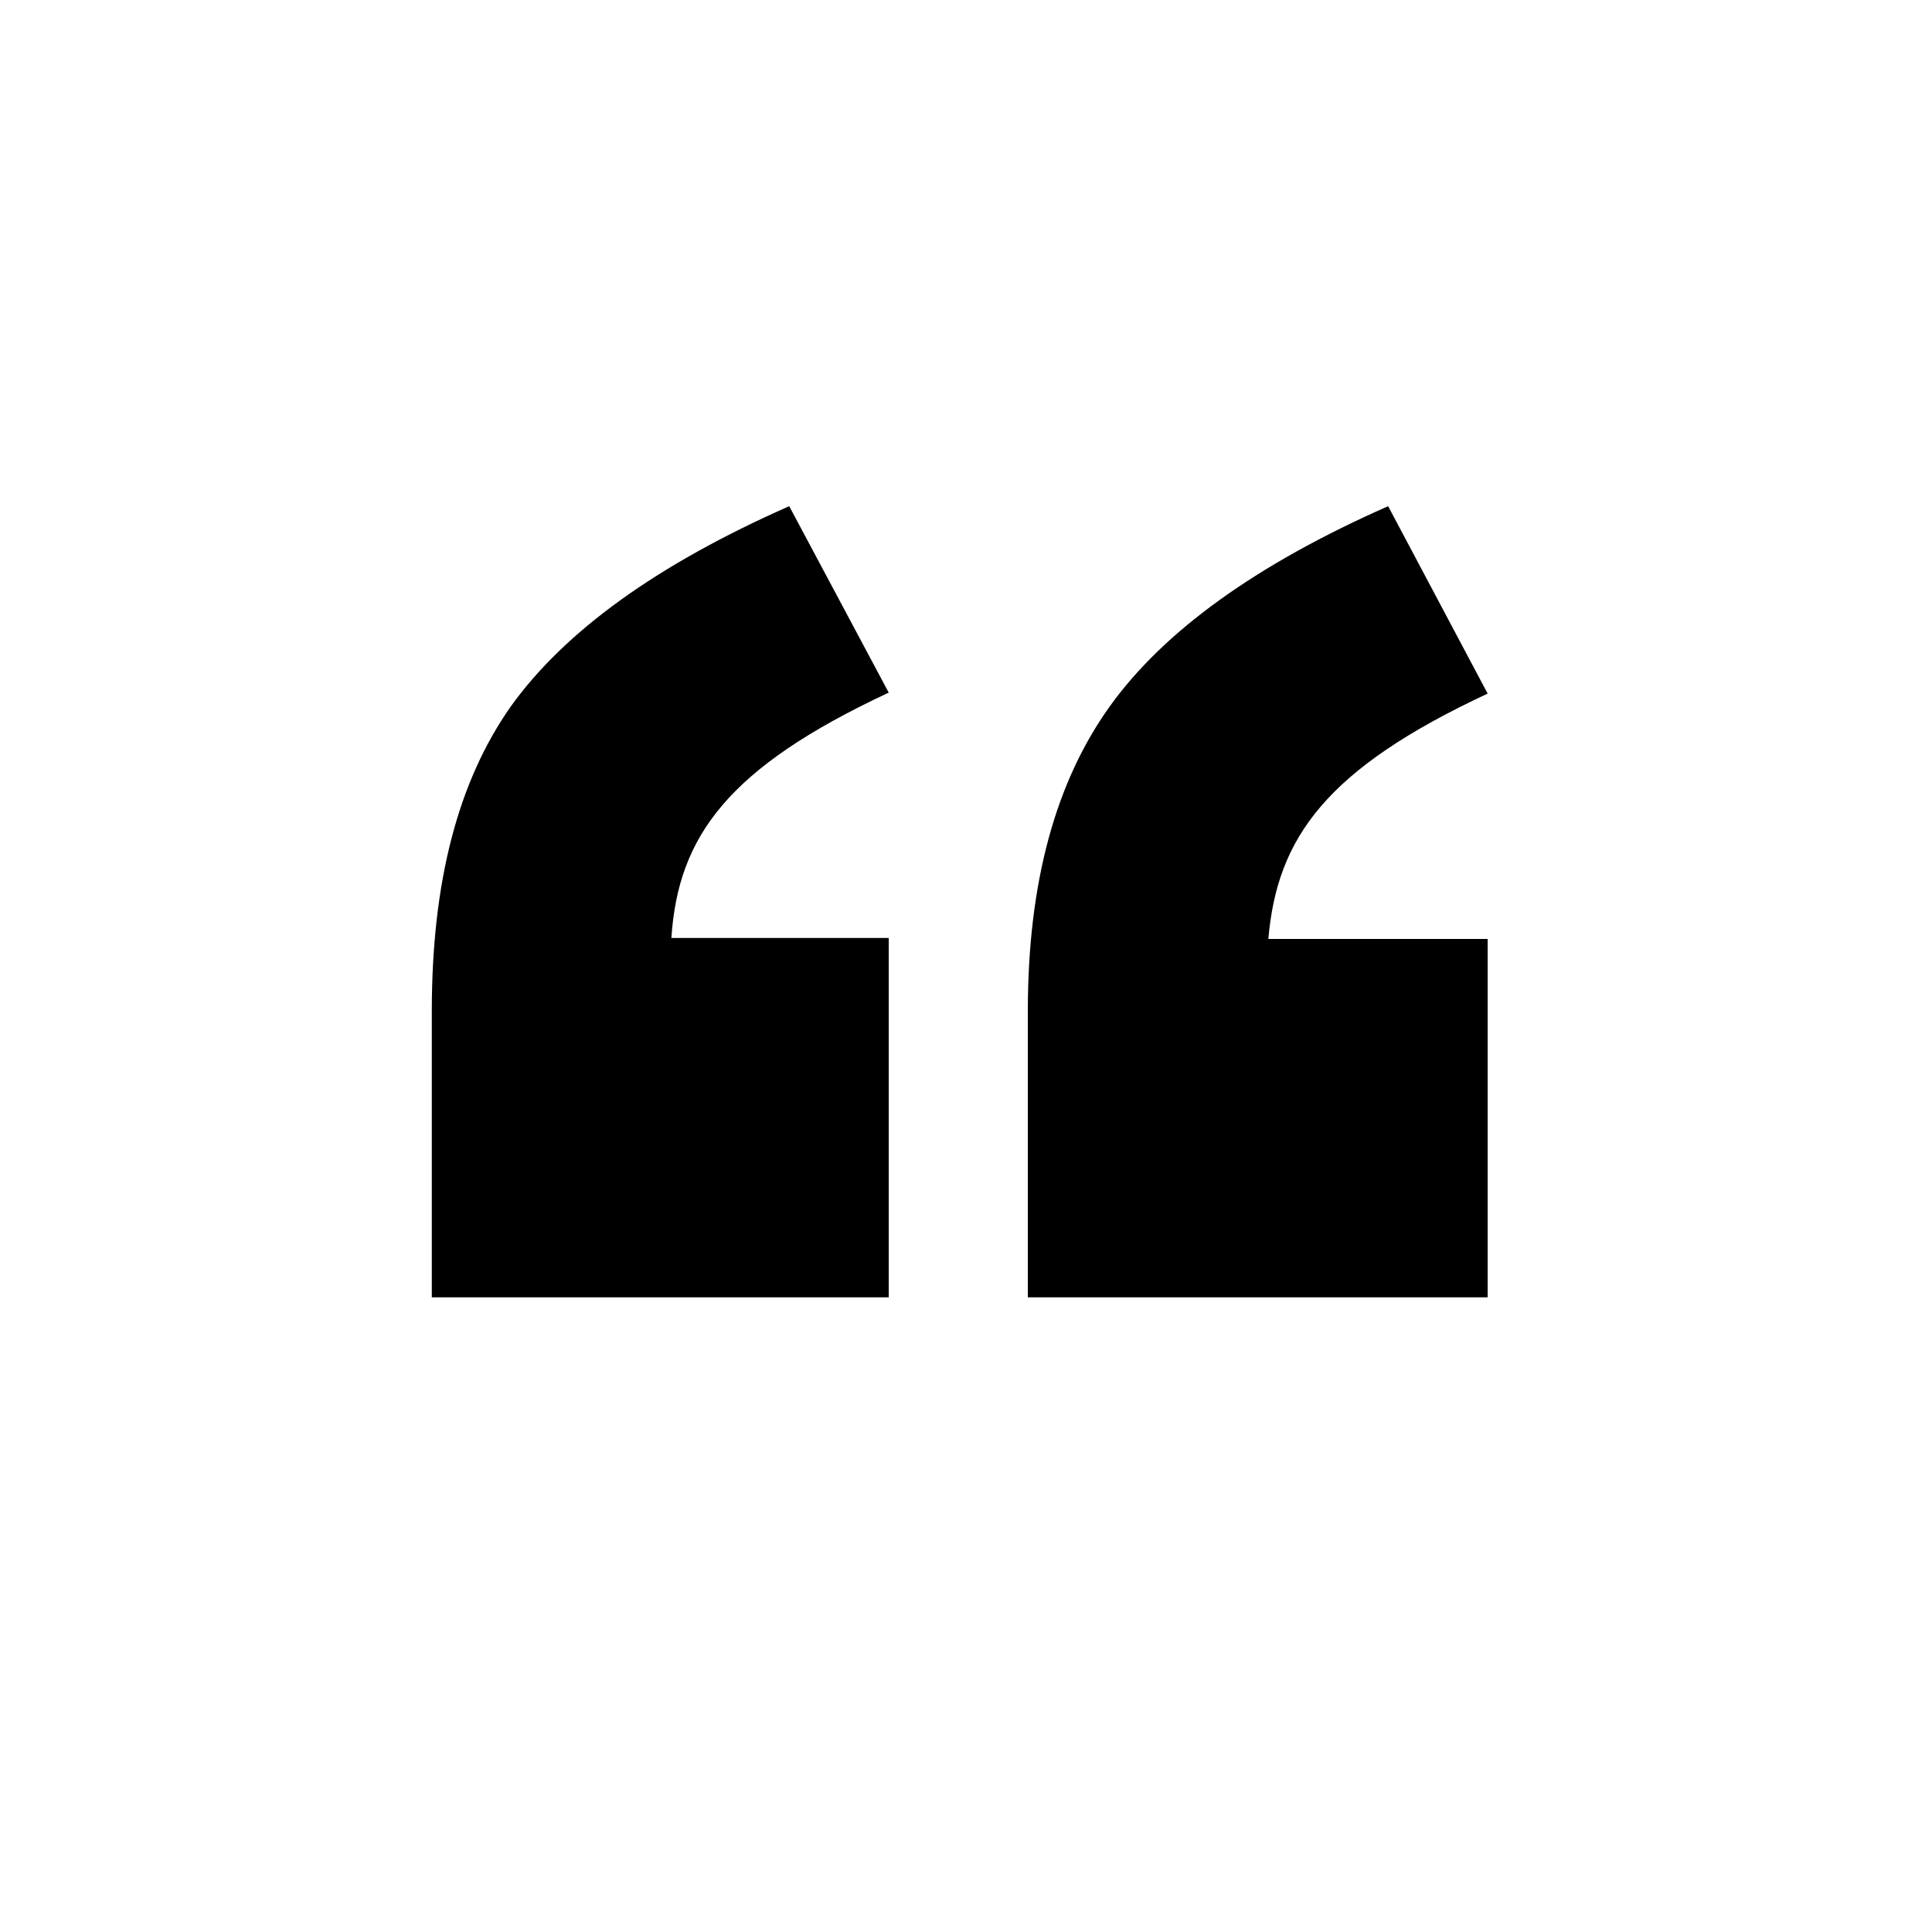
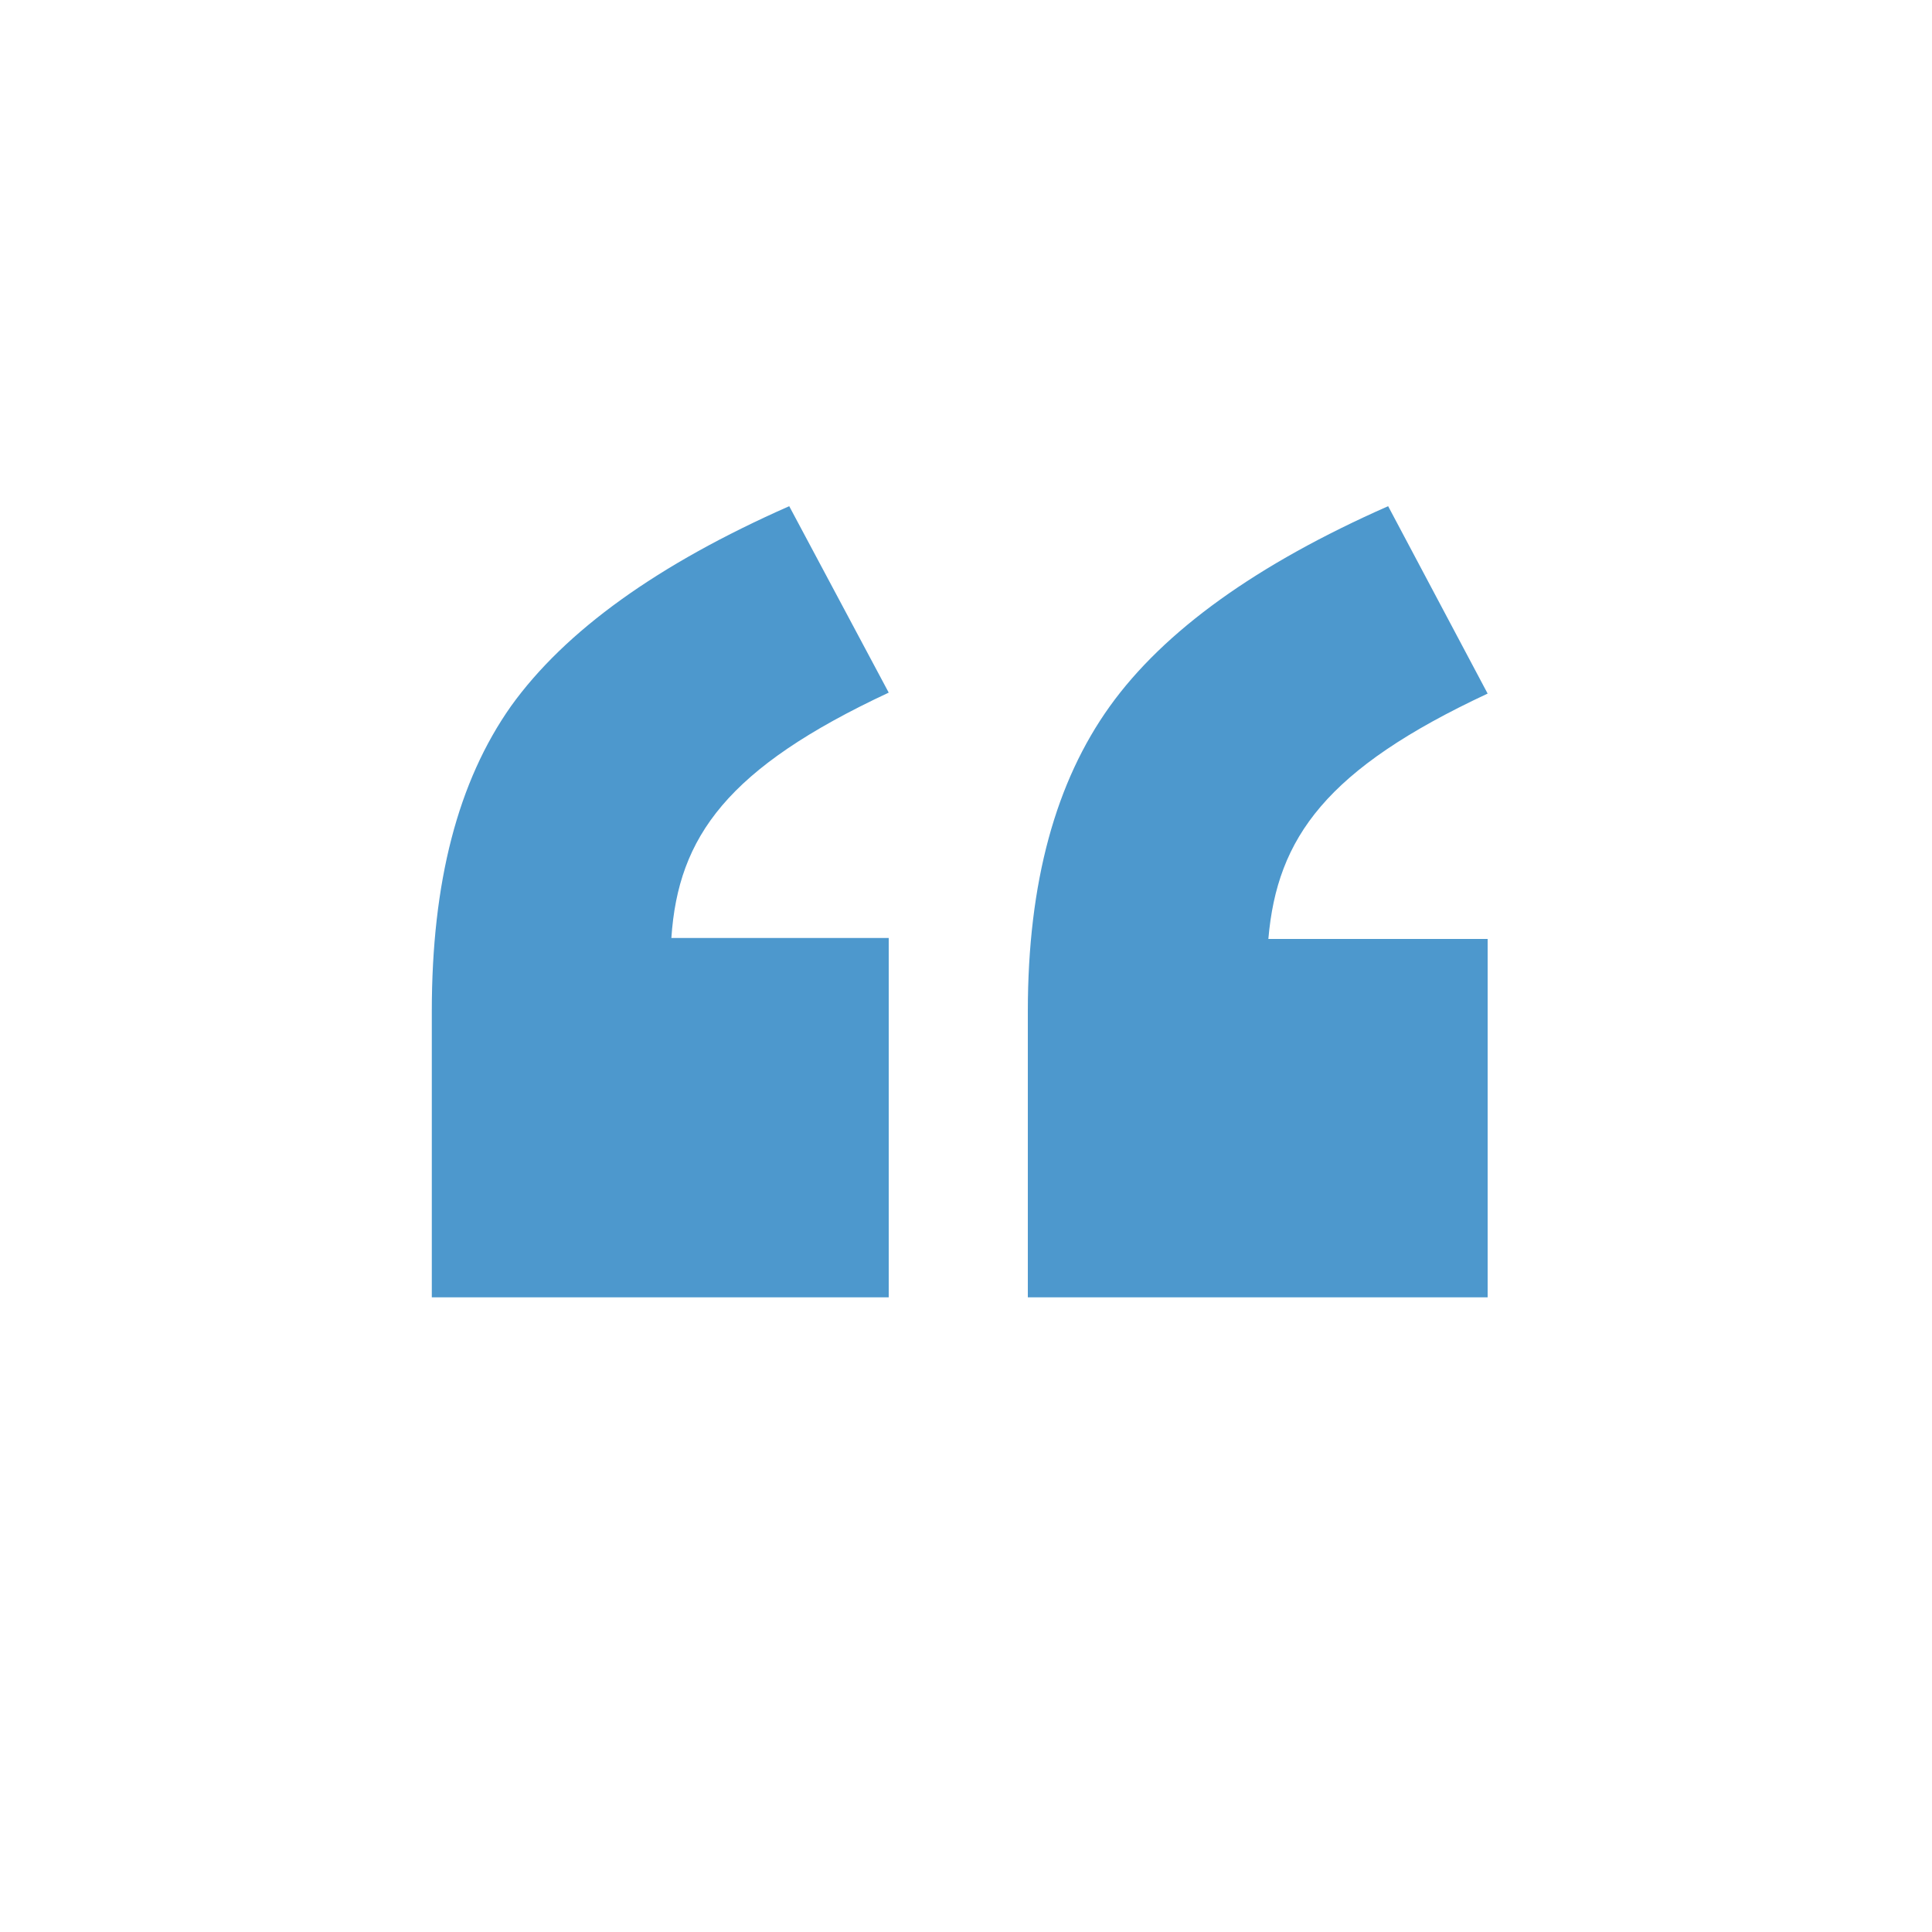
- <svg xmlns="http://www.w3.org/2000/svg" version="1.1" id="图层_1" x="0px" y="0px" viewBox="0 0 200 200" style="enable-background:new 0 0 200 200;" xml:space="preserve">
+ <svg xmlns="http://www.w3.org/2000/svg" fill="#4d98cd" version="1.1" id="图层_1" x="0px" y="0px" viewBox="0 0 200 200" style="enable-background:new 0 0 200 200;" xml:space="preserve">
  <g id="XMLID_2_">
    <path id="XMLID_3_" d="M92,134.3H44.7v-29.6c0-13.4,2.7-23.8,8.2-31.6c5.6-7.8,15.2-14.7,28.8-20.7L92,71.7   c-16.7,7.8-21.8,14.9-22.5,25.4H92V134.3z M153.9,134.3h-47.5v-29.6c0-13.4,2.9-23.8,8.5-31.6s15.2-14.7,28.8-20.7l10.3,19.4   c-16.7,7.8-21.8,14.9-22.7,25.4h22.7V134.3z" />
  </g>
</svg>
